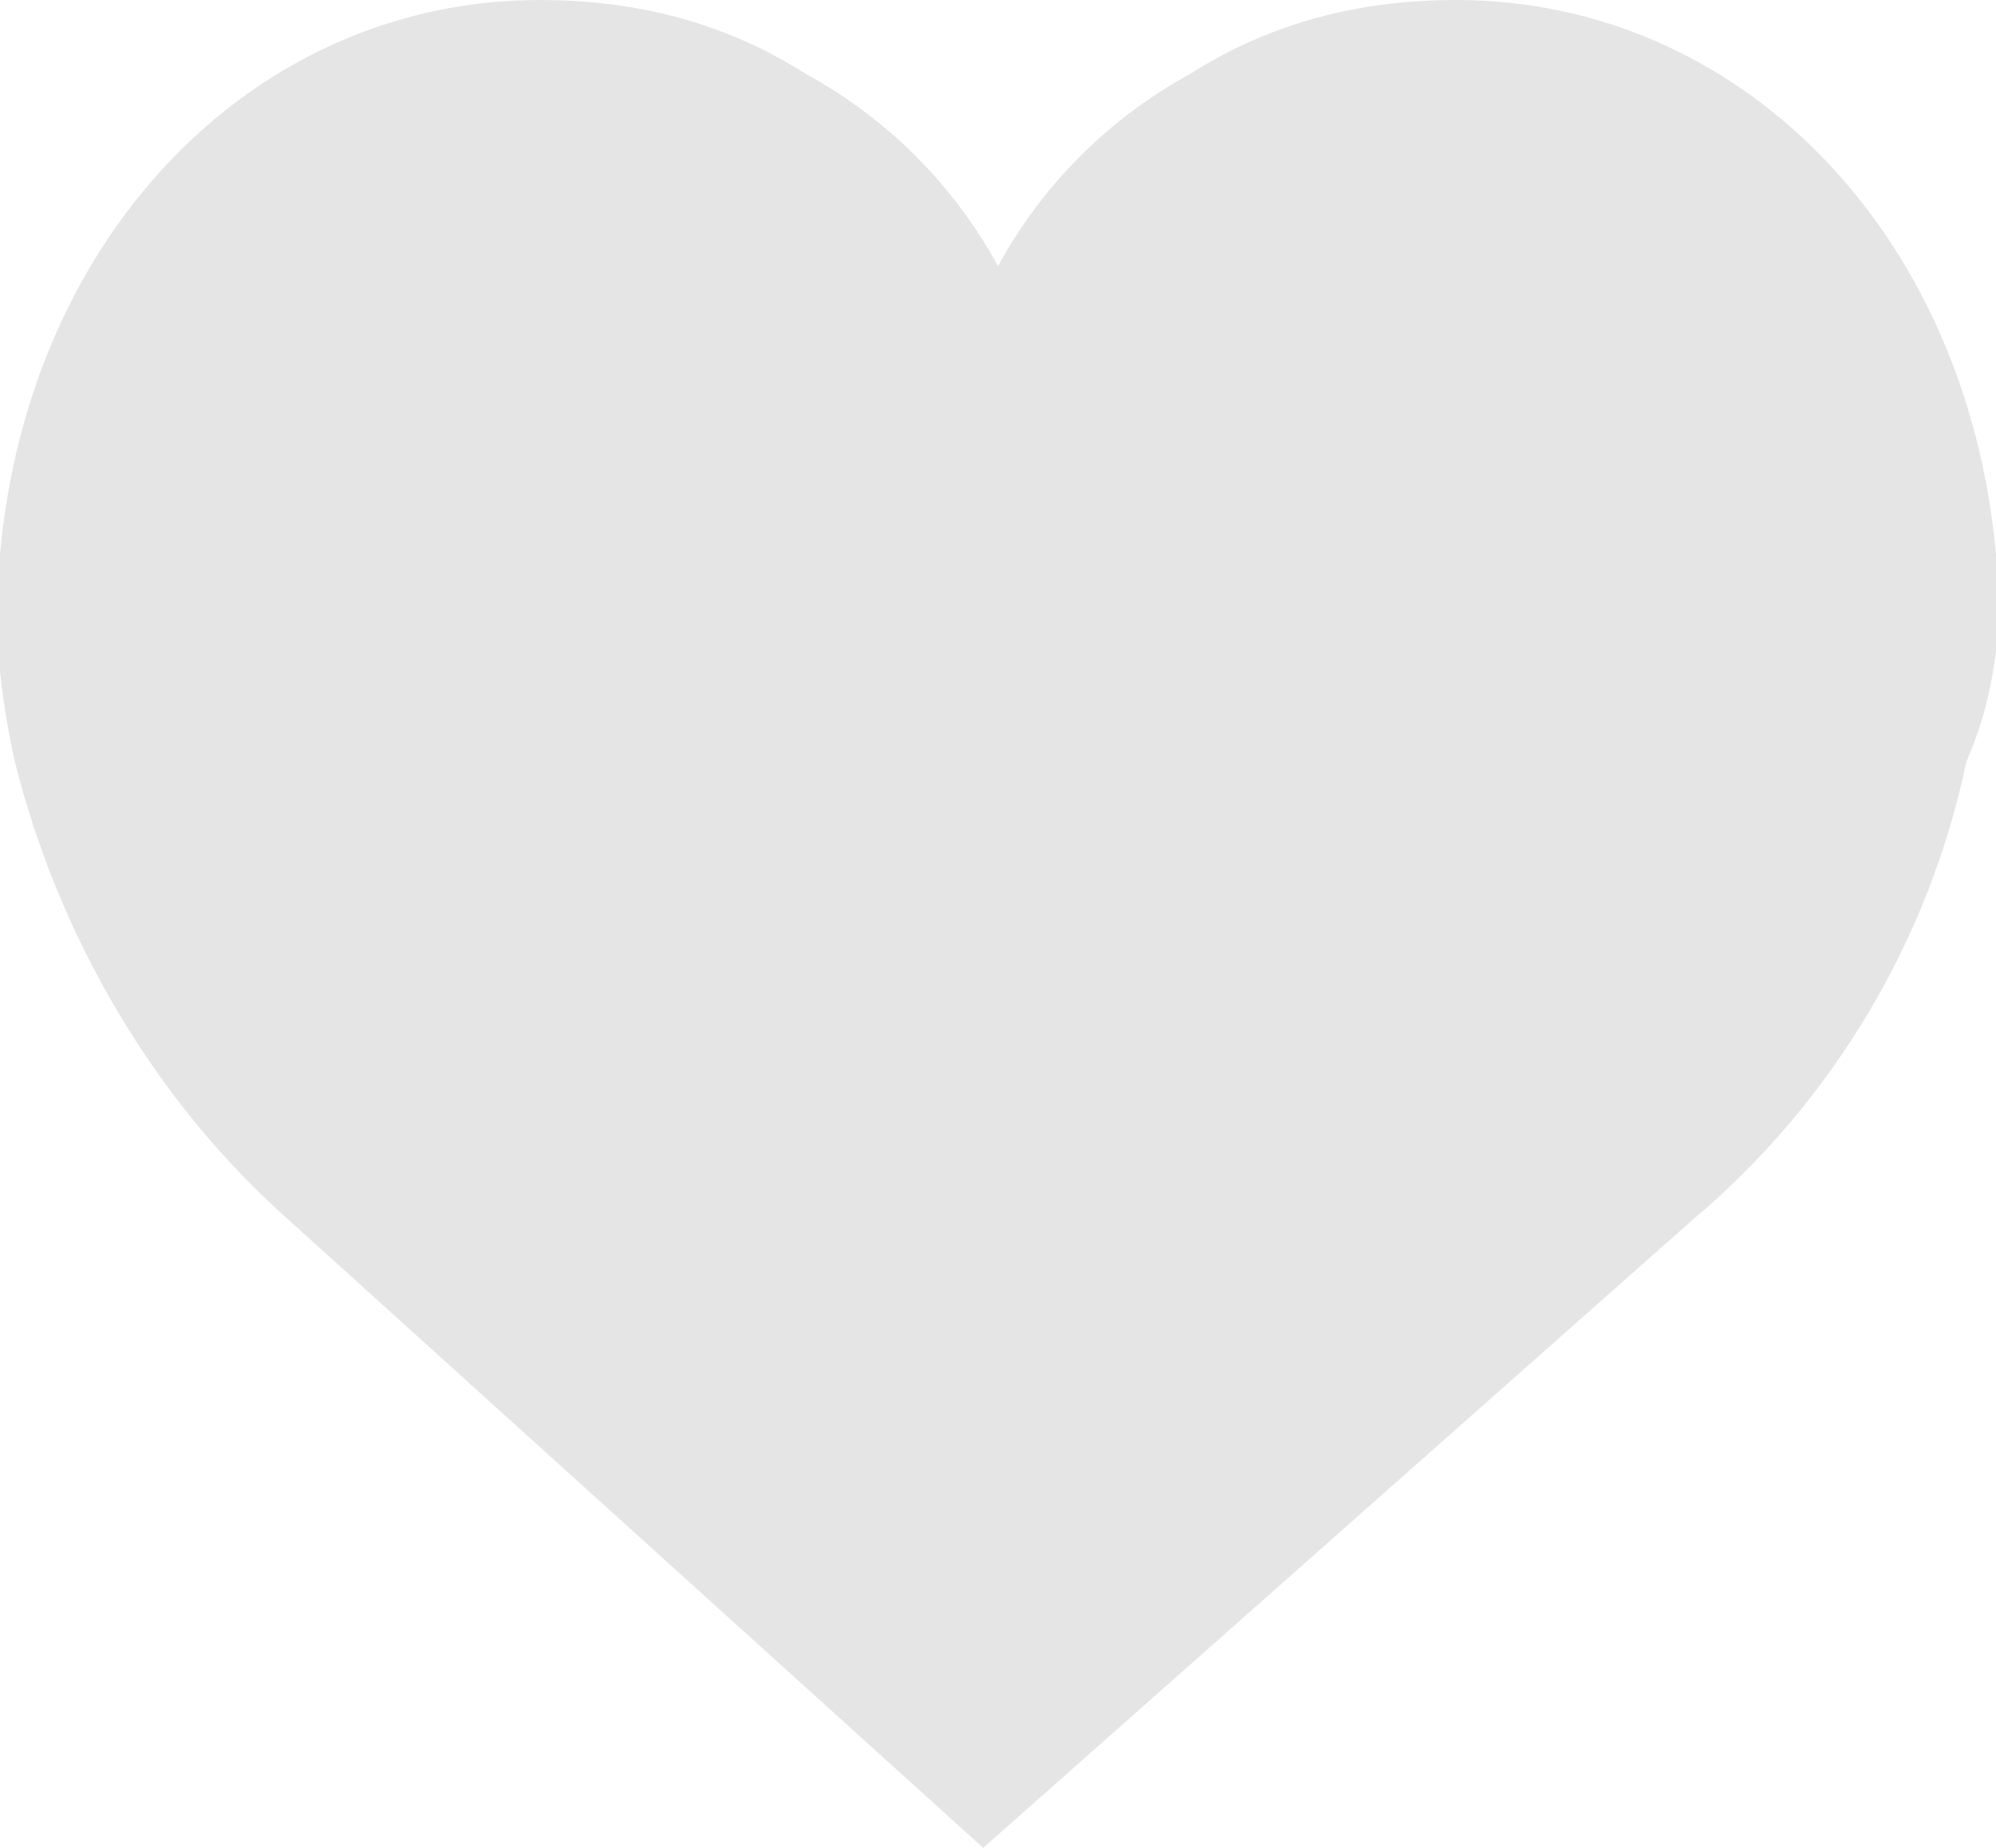
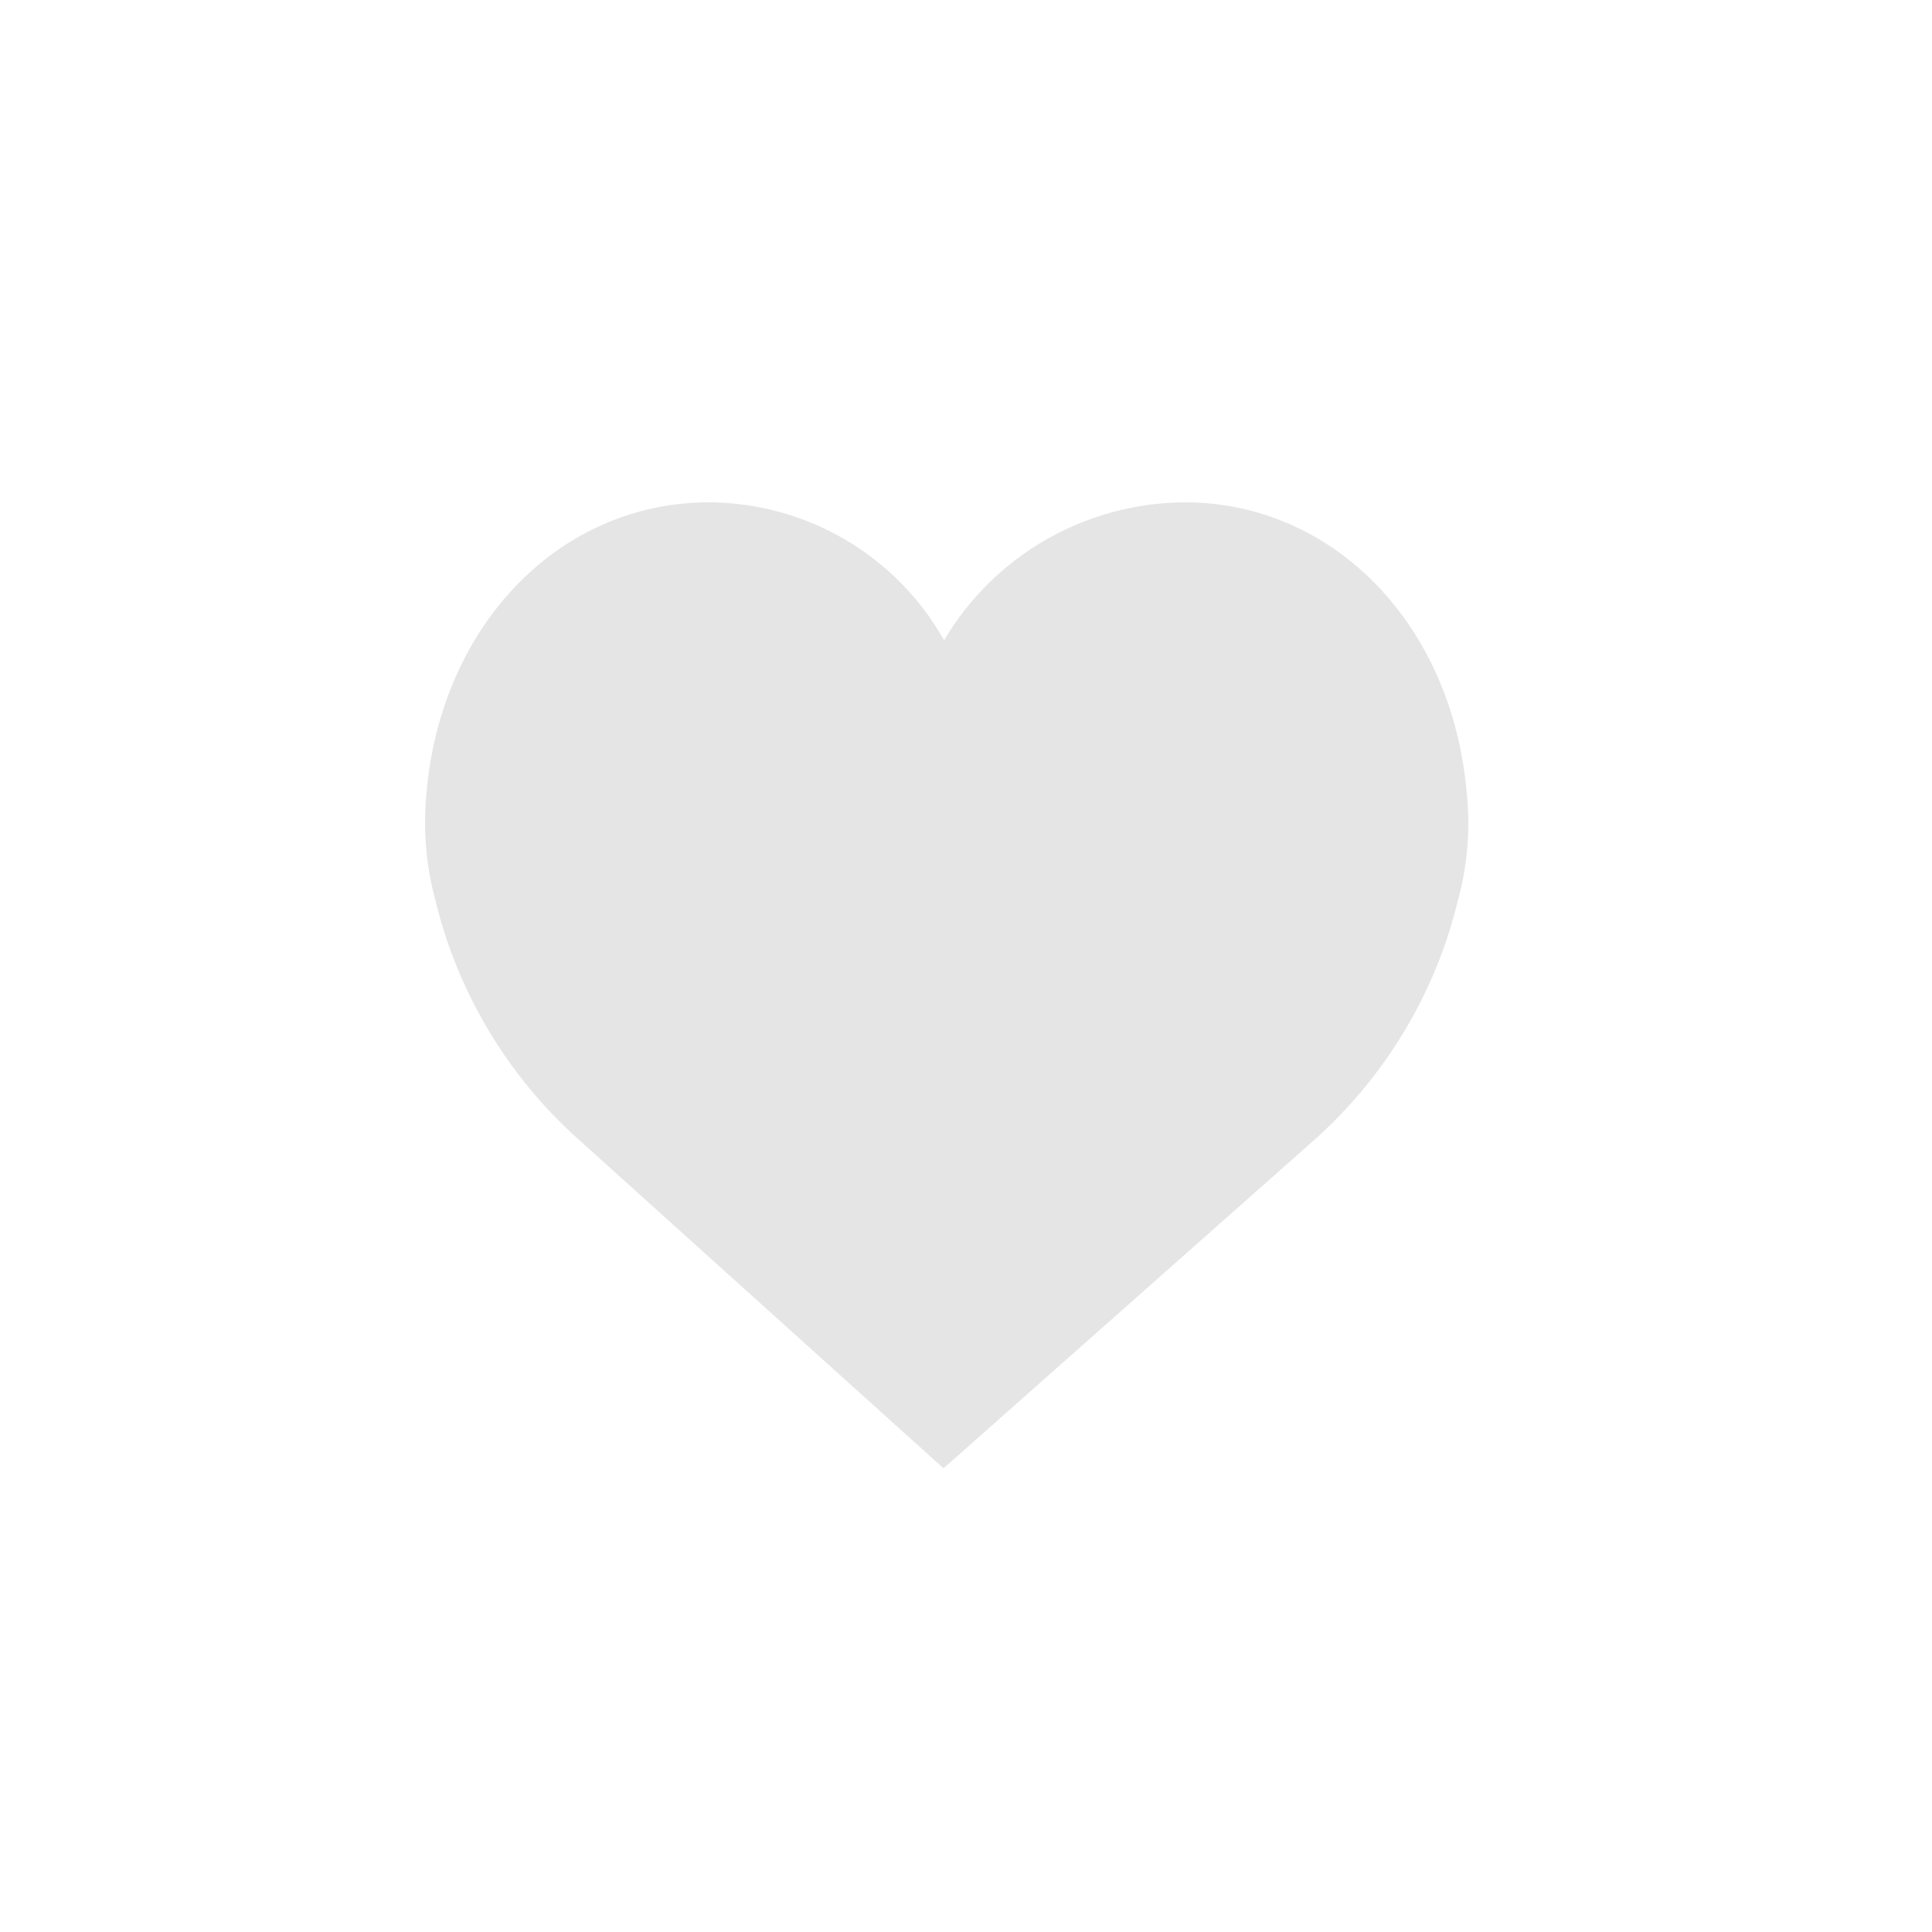
- <svg xmlns="http://www.w3.org/2000/svg" version="1.1" id="Слой_1" x="0px" y="0px" viewBox="0 0 27 25" style="enable-background:new 0 0 27 25;" xml:space="preserve">
-   <style type="text/css">
- 	.st0{fill:#E5E5E5;}
- </style>
-   <path class="st0" d="M27,7.5C26.6,3.1,23.5,0,19.7,0c-1.3,0-2.5,0.3-3.6,1c-1.1,0.6-2,1.5-2.6,2.6c-0.6-1.1-1.5-2-2.6-2.6  C9.8,0.3,8.6,0,7.3,0C3.5,0,0.4,3.1,0,7.5c-0.1,1,0,1.9,0.2,2.8c0.6,2.4,1.9,4.6,3.7,6.2l9.4,8.5l9.6-8.5c1.9-1.6,3.2-3.8,3.7-6.2  C27,9.4,27.1,8.4,27,7.5L27,7.5z" />
+ <svg xmlns="http://www.w3.org/2000/svg" width="50" height="50" viewBox="0 0 50 50" fill="none">
+   <path d="M37.955 20.479C37.564 16.136 34.494 13 30.658 13C29.399 13.008 28.163 13.34 27.072 13.966C25.98 14.592 25.071 15.489 24.433 16.57C23.827 15.492 22.944 14.594 21.875 13.966C20.806 13.339 19.589 13.006 18.348 13C14.507 13 11.437 16.136 11.041 20.479C10.943 21.429 11.021 22.389 11.271 23.311C11.854 25.713 13.159 27.88 15.012 29.524L24.418 38L33.988 29.524C35.842 27.88 37.147 25.713 37.729 23.311C37.983 22.39 38.059 21.429 37.955 20.479Z" fill="#E5E5E5" />
</svg>
